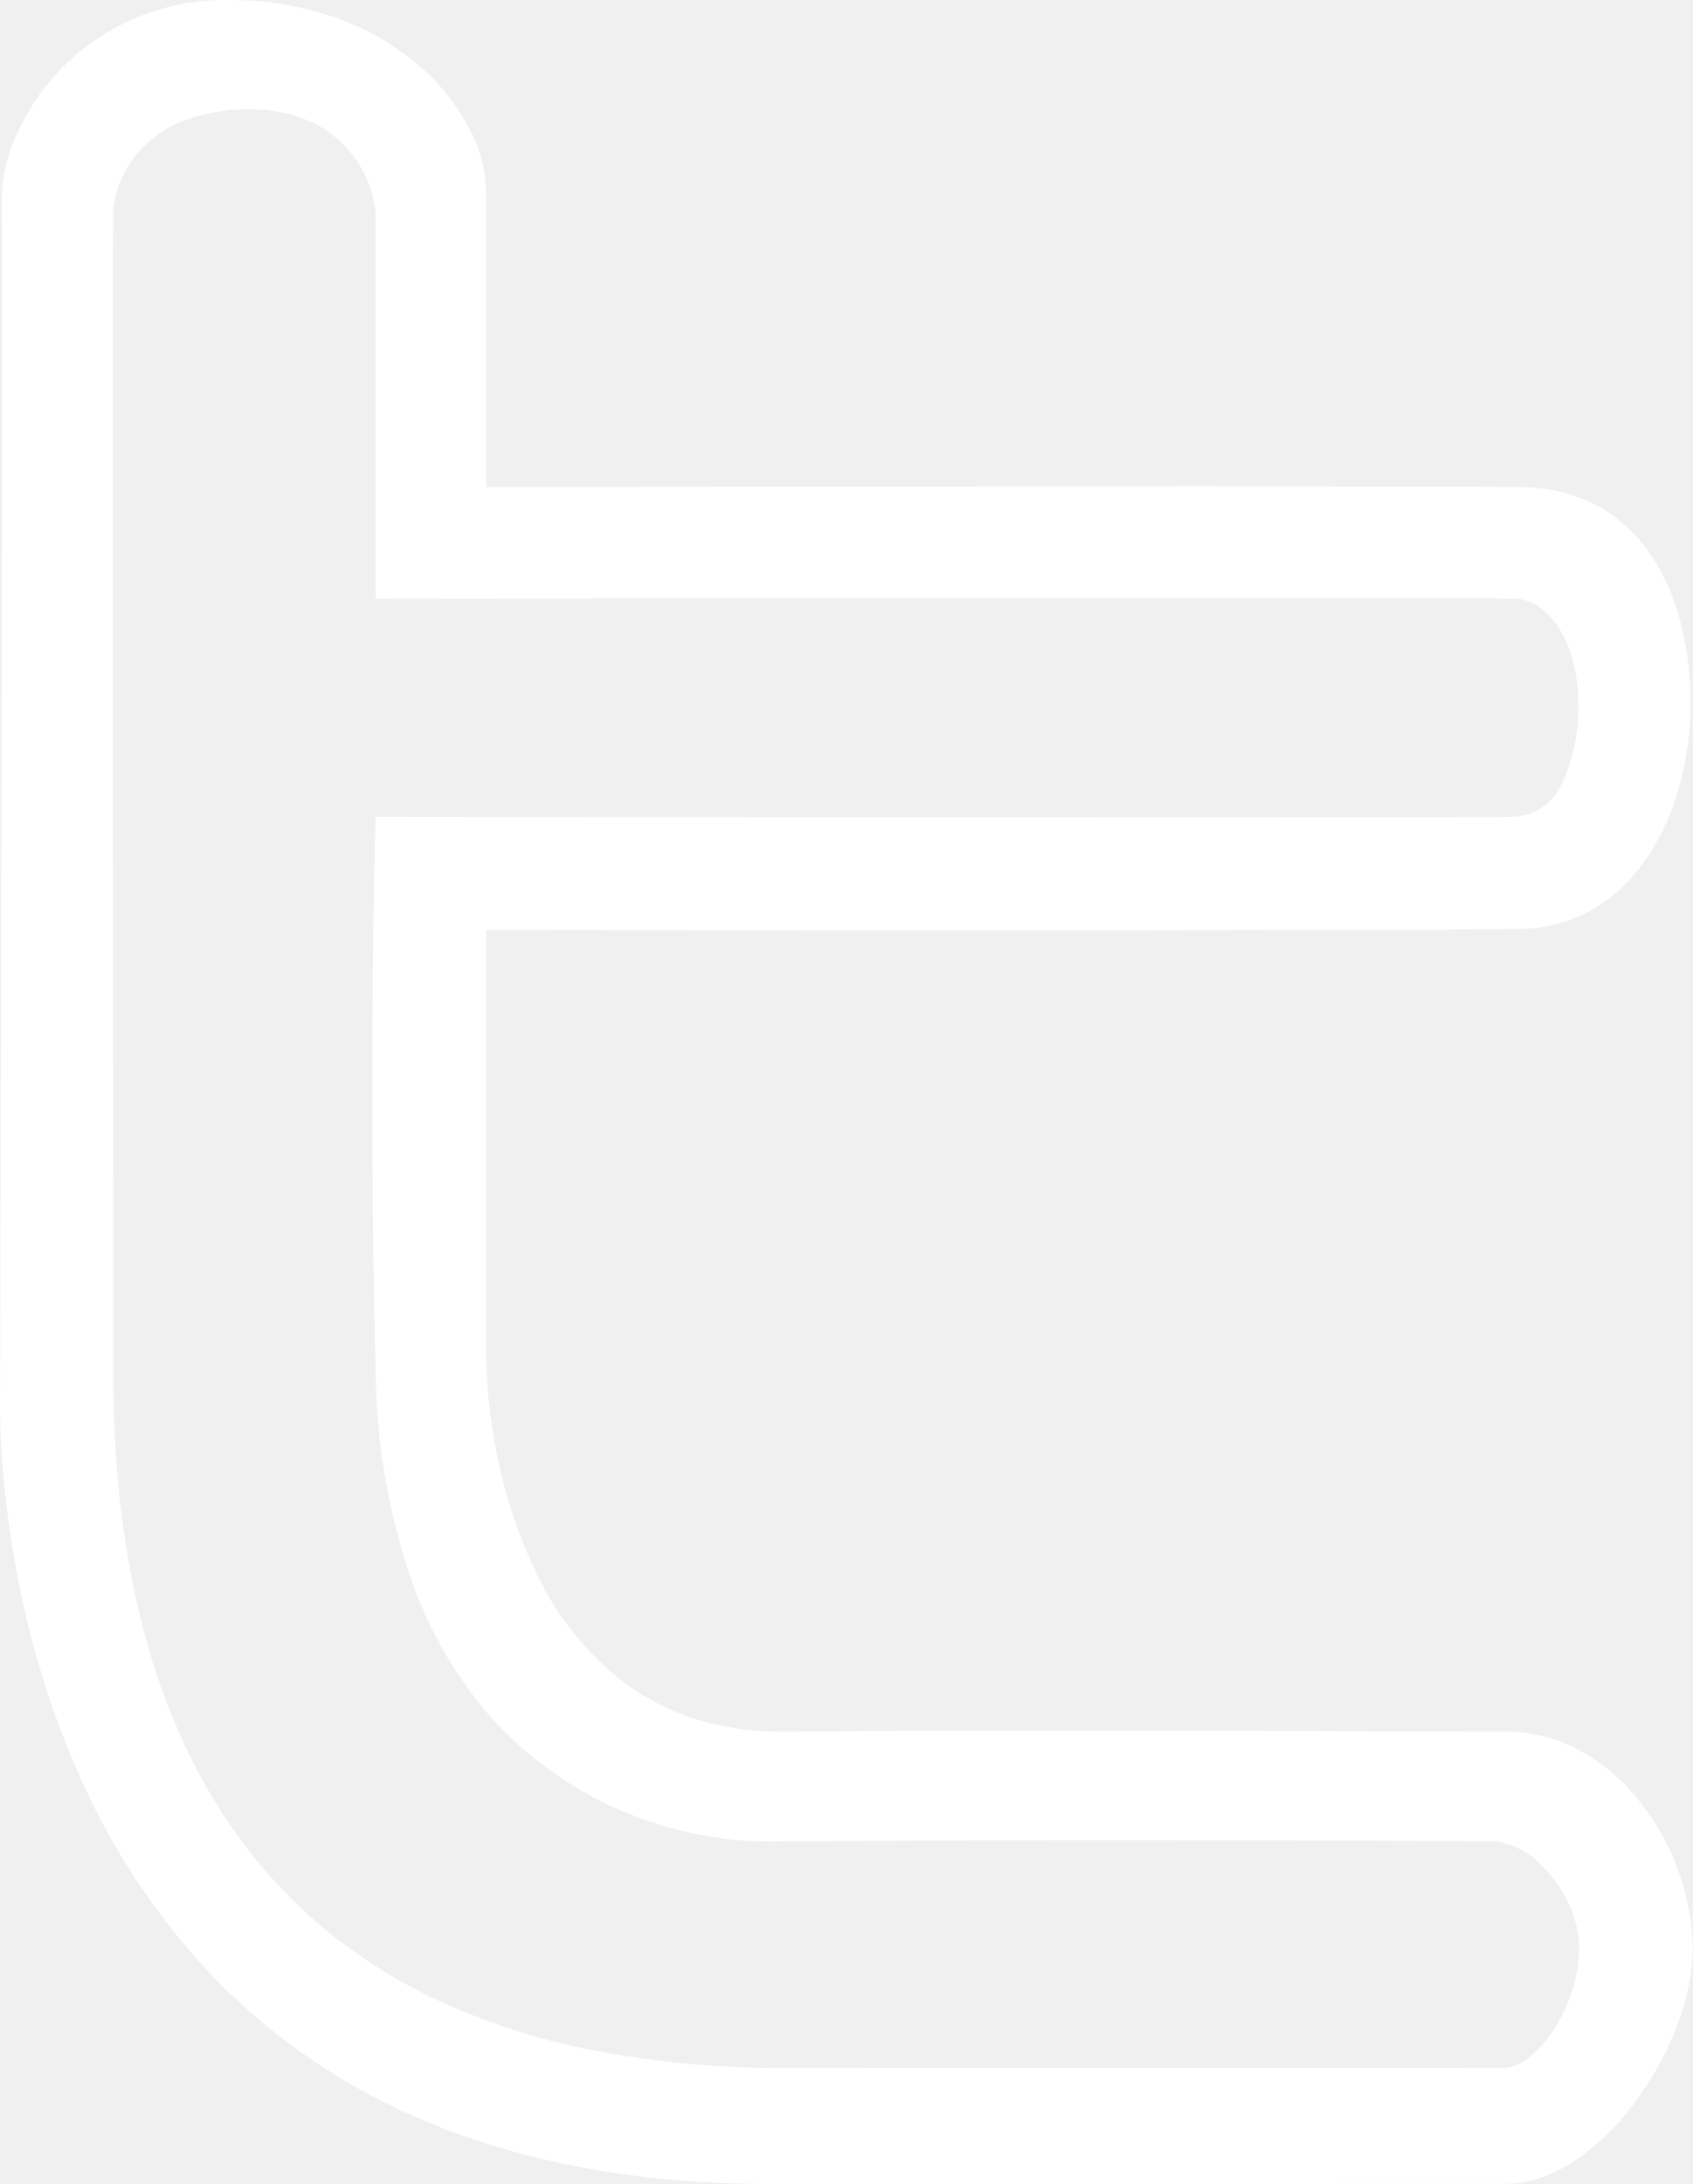
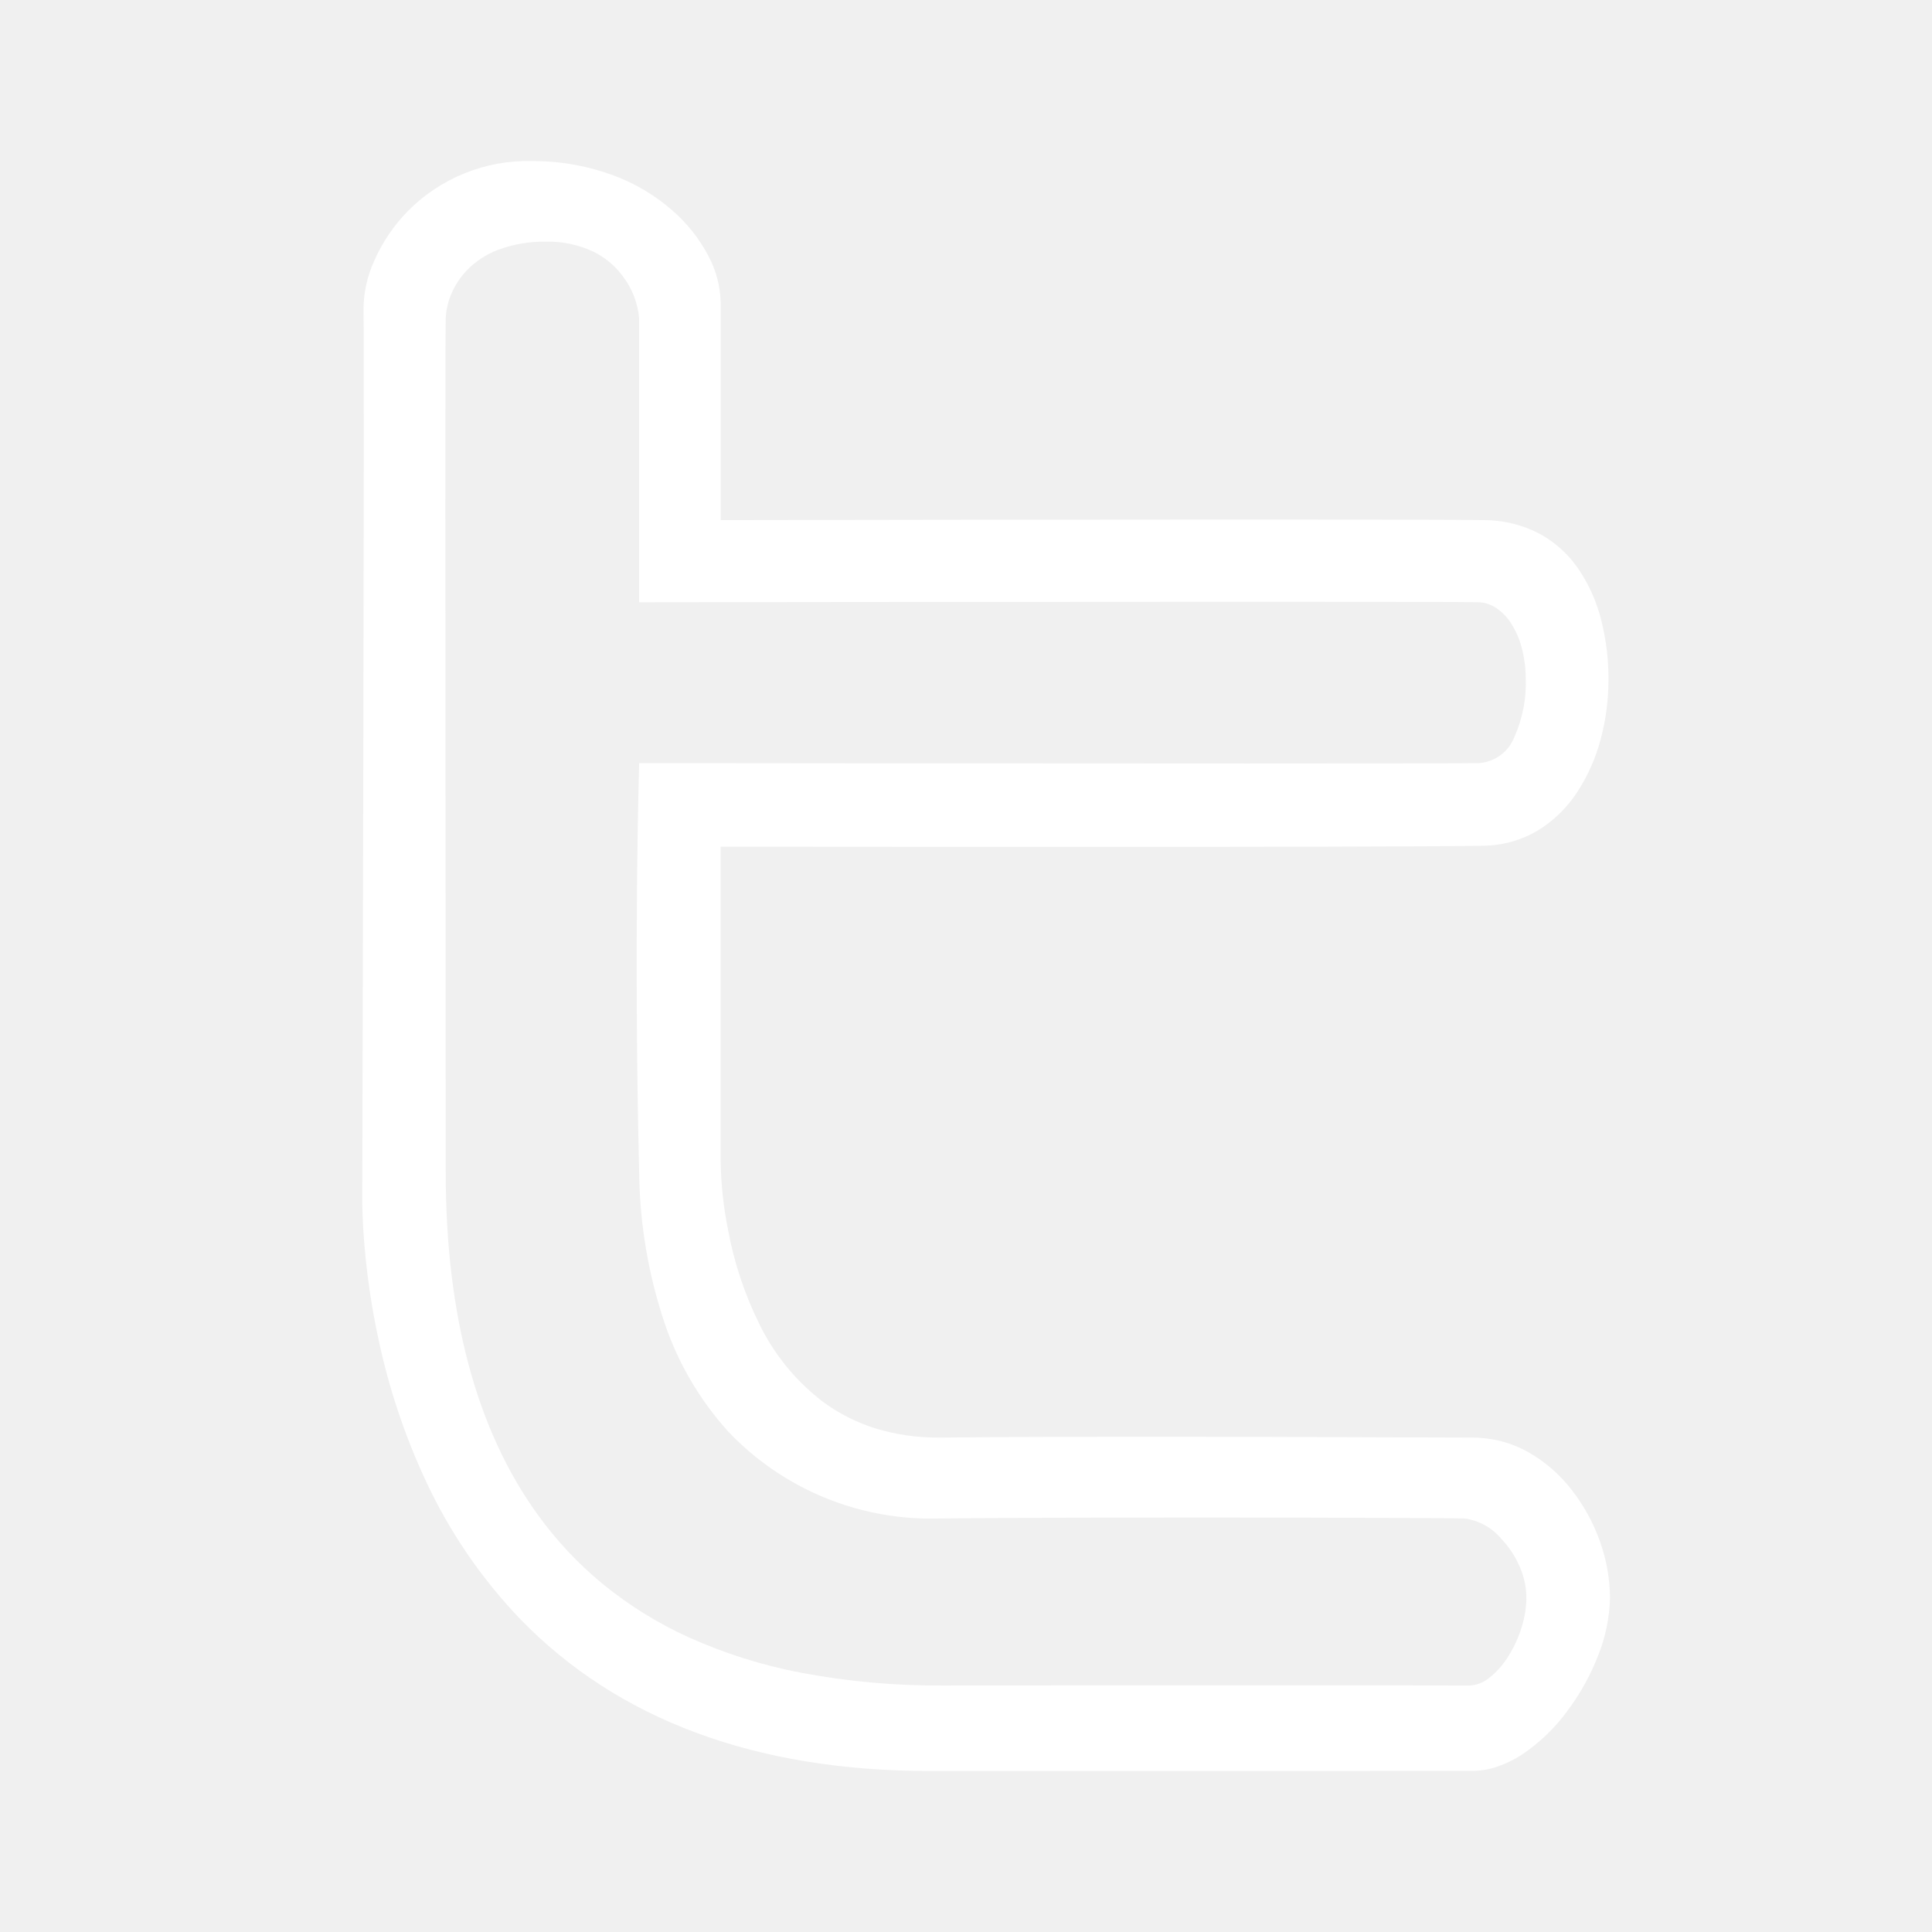
- <svg xmlns="http://www.w3.org/2000/svg" width="31" height="40" viewBox="0 0 31 40" fill="none">
-   <path d="M14.102 40C9.775 40 6.349 38.728 3.92 36.22C2.952 35.208 2.157 34.042 1.569 32.77C1.058 31.671 0.671 30.517 0.416 29.331C0.225 28.461 0.098 27.578 0.035 26.69C-0.01 26.037 0.001 25.637 0.001 25.634C0.001 25.427 0.058 4.97 0.031 3.668C0.036 3.262 0.125 2.861 0.293 2.49C0.494 2.028 0.779 1.606 1.132 1.245C1.534 0.839 2.015 0.518 2.546 0.304C3.077 0.09 3.645 -0.013 4.217 0.001H4.3C4.968 0.007 5.631 0.13 6.257 0.364C6.786 0.562 7.275 0.854 7.701 1.225C8.068 1.543 8.372 1.927 8.598 2.356C8.791 2.716 8.896 3.116 8.906 3.524C8.906 4.96 8.906 8.761 8.906 8.922H9.069C11.419 8.918 17.377 8.907 21.971 8.907C25.233 8.907 27.214 8.912 27.859 8.922C28.351 8.92 28.836 9.04 29.27 9.271C29.657 9.487 29.987 9.792 30.233 10.161C30.489 10.546 30.676 10.973 30.786 11.422C30.906 11.901 30.965 12.393 30.962 12.886C30.963 13.389 30.897 13.889 30.766 14.374C30.643 14.84 30.445 15.283 30.181 15.687C29.931 16.069 29.601 16.392 29.211 16.631C28.803 16.874 28.337 17.005 27.861 17.012C26.814 17.035 21.816 17.041 17.802 17.041C13.344 17.041 9.083 17.035 8.904 17.035C8.904 17.062 8.904 23.24 8.904 24.828C8.912 25.412 8.974 25.994 9.089 26.566C9.237 27.362 9.493 28.134 9.849 28.86C10.226 29.651 10.79 30.337 11.491 30.861C11.872 31.134 12.293 31.344 12.739 31.485C13.252 31.642 13.787 31.72 14.324 31.716H14.388C15.813 31.702 17.477 31.695 19.477 31.695C21.605 31.695 23.633 31.703 25.261 31.709H25.267C26.275 31.713 27.066 31.716 27.585 31.716C28.072 31.717 28.55 31.842 28.974 32.081C29.393 32.319 29.759 32.638 30.052 33.021C30.353 33.407 30.589 33.84 30.752 34.301C30.912 34.748 30.996 35.218 31 35.692C30.989 36.187 30.889 36.675 30.704 37.134C30.51 37.633 30.248 38.102 29.926 38.528C29.623 38.938 29.253 39.294 28.831 39.58C28.64 39.708 28.433 39.81 28.217 39.886C28.014 39.958 27.8 39.995 27.585 39.997H26.801C26.206 39.997 24.962 40 14.102 40ZM22.323 37.871C25.117 37.871 26.425 37.871 27.053 37.876H27.517C27.692 37.866 27.859 37.801 27.994 37.69C28.168 37.553 28.319 37.389 28.439 37.203C28.58 36.991 28.692 36.762 28.775 36.522C28.861 36.274 28.911 36.015 28.922 35.753C28.929 35.467 28.872 35.183 28.756 34.922C28.646 34.668 28.493 34.436 28.303 34.235C28.071 33.955 27.742 33.773 27.381 33.725C27.004 33.716 24.015 33.702 20.661 33.702C18.88 33.702 16.356 33.706 14.449 33.725H14.355C13.374 33.758 12.396 33.581 11.488 33.208C10.58 32.835 9.761 32.273 9.086 31.56C8.384 30.781 7.849 29.867 7.512 28.874C7.108 27.669 6.894 26.409 6.88 25.138C6.807 22.183 6.813 19.574 6.827 17.904C6.845 16.095 6.88 14.97 6.88 14.959C6.93 14.959 15.826 14.969 21.996 14.969C25.586 14.969 27.522 14.965 27.751 14.959C27.943 14.944 28.127 14.875 28.281 14.761C28.436 14.646 28.555 14.491 28.624 14.311C28.831 13.849 28.927 13.345 28.906 12.839C28.904 12.582 28.869 12.325 28.802 12.076C28.747 11.869 28.66 11.671 28.544 11.49C28.45 11.339 28.325 11.21 28.178 11.109C28.052 11.022 27.903 10.971 27.75 10.963C27.575 10.955 25.668 10.951 22.076 10.951C16.078 10.951 7.255 10.962 6.882 10.963H6.879C6.879 10.934 6.879 9.687 6.879 8.247C6.879 6.289 6.879 4.07 6.879 3.902C6.843 3.515 6.697 3.147 6.457 2.841C6.271 2.595 6.03 2.396 5.755 2.259C5.385 2.082 4.978 1.995 4.568 2.004C4.156 1.996 3.746 2.067 3.359 2.212C3.072 2.324 2.812 2.496 2.597 2.718C2.425 2.898 2.289 3.11 2.197 3.341C2.125 3.52 2.083 3.709 2.074 3.902C2.06 4.333 2.065 11.549 2.07 17.914C2.07 20.727 2.074 23.382 2.074 25.138C2.074 28.677 2.842 31.533 4.358 33.629C4.816 34.264 5.352 34.839 5.955 35.338C6.614 35.878 7.34 36.33 8.116 36.681C9.011 37.083 9.95 37.378 10.914 37.561C12.071 37.778 13.247 37.884 14.425 37.876H14.451C17.518 37.871 20.167 37.871 22.323 37.871Z" fill="white" />
+ <svg xmlns="http://www.w3.org/2000/svg" width="48" height="48" viewBox="0 0 48 48" fill="none">
+   <path d="M23.102 44C18.775 44 15.349 42.728 12.92 40.22C11.952 39.208 11.157 38.042 10.569 36.77C10.058 35.67 9.671 34.517 9.416 33.331C9.225 32.461 9.098 31.578 9.035 30.69C8.99 30.037 9.001 29.637 9.001 29.634C9.001 29.427 9.058 8.97 9.031 7.668C9.036 7.262 9.125 6.861 9.293 6.49C9.494 6.028 9.779 5.606 10.132 5.245C10.534 4.839 11.015 4.518 11.546 4.304C12.076 4.09 12.645 3.987 13.217 4.001H13.3C13.968 4.007 14.631 4.13 15.257 4.364C15.786 4.562 16.275 4.854 16.701 5.225C17.068 5.543 17.372 5.927 17.599 6.356C17.791 6.716 17.896 7.116 17.906 7.524C17.906 8.96 17.906 12.761 17.906 12.922H18.069C20.419 12.918 26.377 12.908 30.971 12.908C34.233 12.908 36.214 12.912 36.859 12.922C37.351 12.92 37.836 13.04 38.27 13.271C38.657 13.487 38.987 13.792 39.233 14.161C39.489 14.546 39.676 14.973 39.786 15.422C39.906 15.901 39.965 16.393 39.962 16.887C39.963 17.389 39.897 17.889 39.766 18.374C39.643 18.84 39.445 19.283 39.181 19.686C38.931 20.069 38.6 20.392 38.211 20.631C37.803 20.874 37.337 21.005 36.861 21.012C35.814 21.035 30.816 21.041 26.802 21.041C22.344 21.041 18.083 21.035 17.904 21.035C17.904 21.062 17.904 27.24 17.904 28.828C17.912 29.412 17.974 29.994 18.09 30.566C18.238 31.362 18.493 32.134 18.849 32.861C19.226 33.651 19.79 34.337 20.491 34.861C20.872 35.133 21.293 35.344 21.739 35.485C22.253 35.642 22.787 35.72 23.324 35.716H23.388C24.813 35.702 26.477 35.695 28.477 35.695C30.605 35.695 32.633 35.703 34.261 35.709H34.267C35.275 35.713 36.066 35.716 36.585 35.716C37.072 35.717 37.55 35.842 37.974 36.081C38.393 36.319 38.759 36.638 39.052 37.021C39.353 37.407 39.589 37.84 39.752 38.301C39.912 38.748 39.996 39.218 40 39.692C39.989 40.187 39.889 40.675 39.704 41.134C39.51 41.633 39.248 42.102 38.926 42.528C38.623 42.938 38.253 43.294 37.831 43.58C37.64 43.708 37.433 43.81 37.217 43.886C37.014 43.958 36.8 43.995 36.585 43.997H35.801C35.206 43.997 33.962 44 23.102 44ZM31.323 41.871C34.117 41.871 35.425 41.871 36.053 41.876H36.517C36.692 41.866 36.859 41.801 36.994 41.69C37.168 41.553 37.319 41.389 37.439 41.203C37.58 40.991 37.692 40.762 37.775 40.522C37.861 40.274 37.911 40.015 37.922 39.753C37.929 39.467 37.872 39.183 37.756 38.922C37.646 38.668 37.493 38.436 37.303 38.235C37.071 37.955 36.742 37.773 36.381 37.725C36.004 37.716 33.015 37.702 29.661 37.702C27.88 37.702 25.356 37.706 23.449 37.725H23.355C22.374 37.758 21.396 37.581 20.488 37.208C19.58 36.835 18.761 36.273 18.086 35.56C17.384 34.781 16.849 33.867 16.512 32.874C16.108 31.669 15.894 30.409 15.88 29.138C15.807 26.183 15.812 23.574 15.827 21.904C15.845 20.095 15.88 18.97 15.88 18.959C15.93 18.959 24.826 18.969 30.996 18.969C34.586 18.969 36.522 18.965 36.751 18.959C36.943 18.944 37.127 18.875 37.281 18.761C37.435 18.646 37.554 18.491 37.624 18.311C37.831 17.849 37.927 17.345 37.906 16.84C37.904 16.582 37.869 16.325 37.802 16.076C37.747 15.869 37.66 15.671 37.544 15.49C37.45 15.339 37.325 15.21 37.178 15.109C37.052 15.022 36.903 14.971 36.75 14.963C36.575 14.955 34.668 14.951 31.076 14.951C25.078 14.951 16.255 14.962 15.882 14.963H15.879C15.879 14.934 15.879 13.687 15.879 12.247C15.879 10.289 15.879 8.07 15.879 7.902C15.843 7.515 15.697 7.147 15.457 6.841C15.271 6.595 15.03 6.396 14.755 6.259C14.385 6.082 13.978 5.995 13.569 6.004C13.156 5.996 12.746 6.067 12.36 6.212C12.072 6.324 11.812 6.496 11.597 6.718C11.425 6.898 11.289 7.11 11.197 7.341C11.125 7.52 11.083 7.709 11.074 7.902C11.06 8.334 11.065 15.549 11.07 21.914C11.07 24.727 11.074 27.382 11.074 29.138C11.074 32.676 11.842 35.533 13.358 37.629C13.816 38.264 14.352 38.839 14.956 39.338C15.614 39.878 16.34 40.33 17.116 40.681C18.011 41.083 18.95 41.378 19.914 41.561C21.071 41.778 22.247 41.884 23.425 41.876H23.451C26.518 41.871 29.167 41.871 31.323 41.871Z" fill="white" />
</svg>
